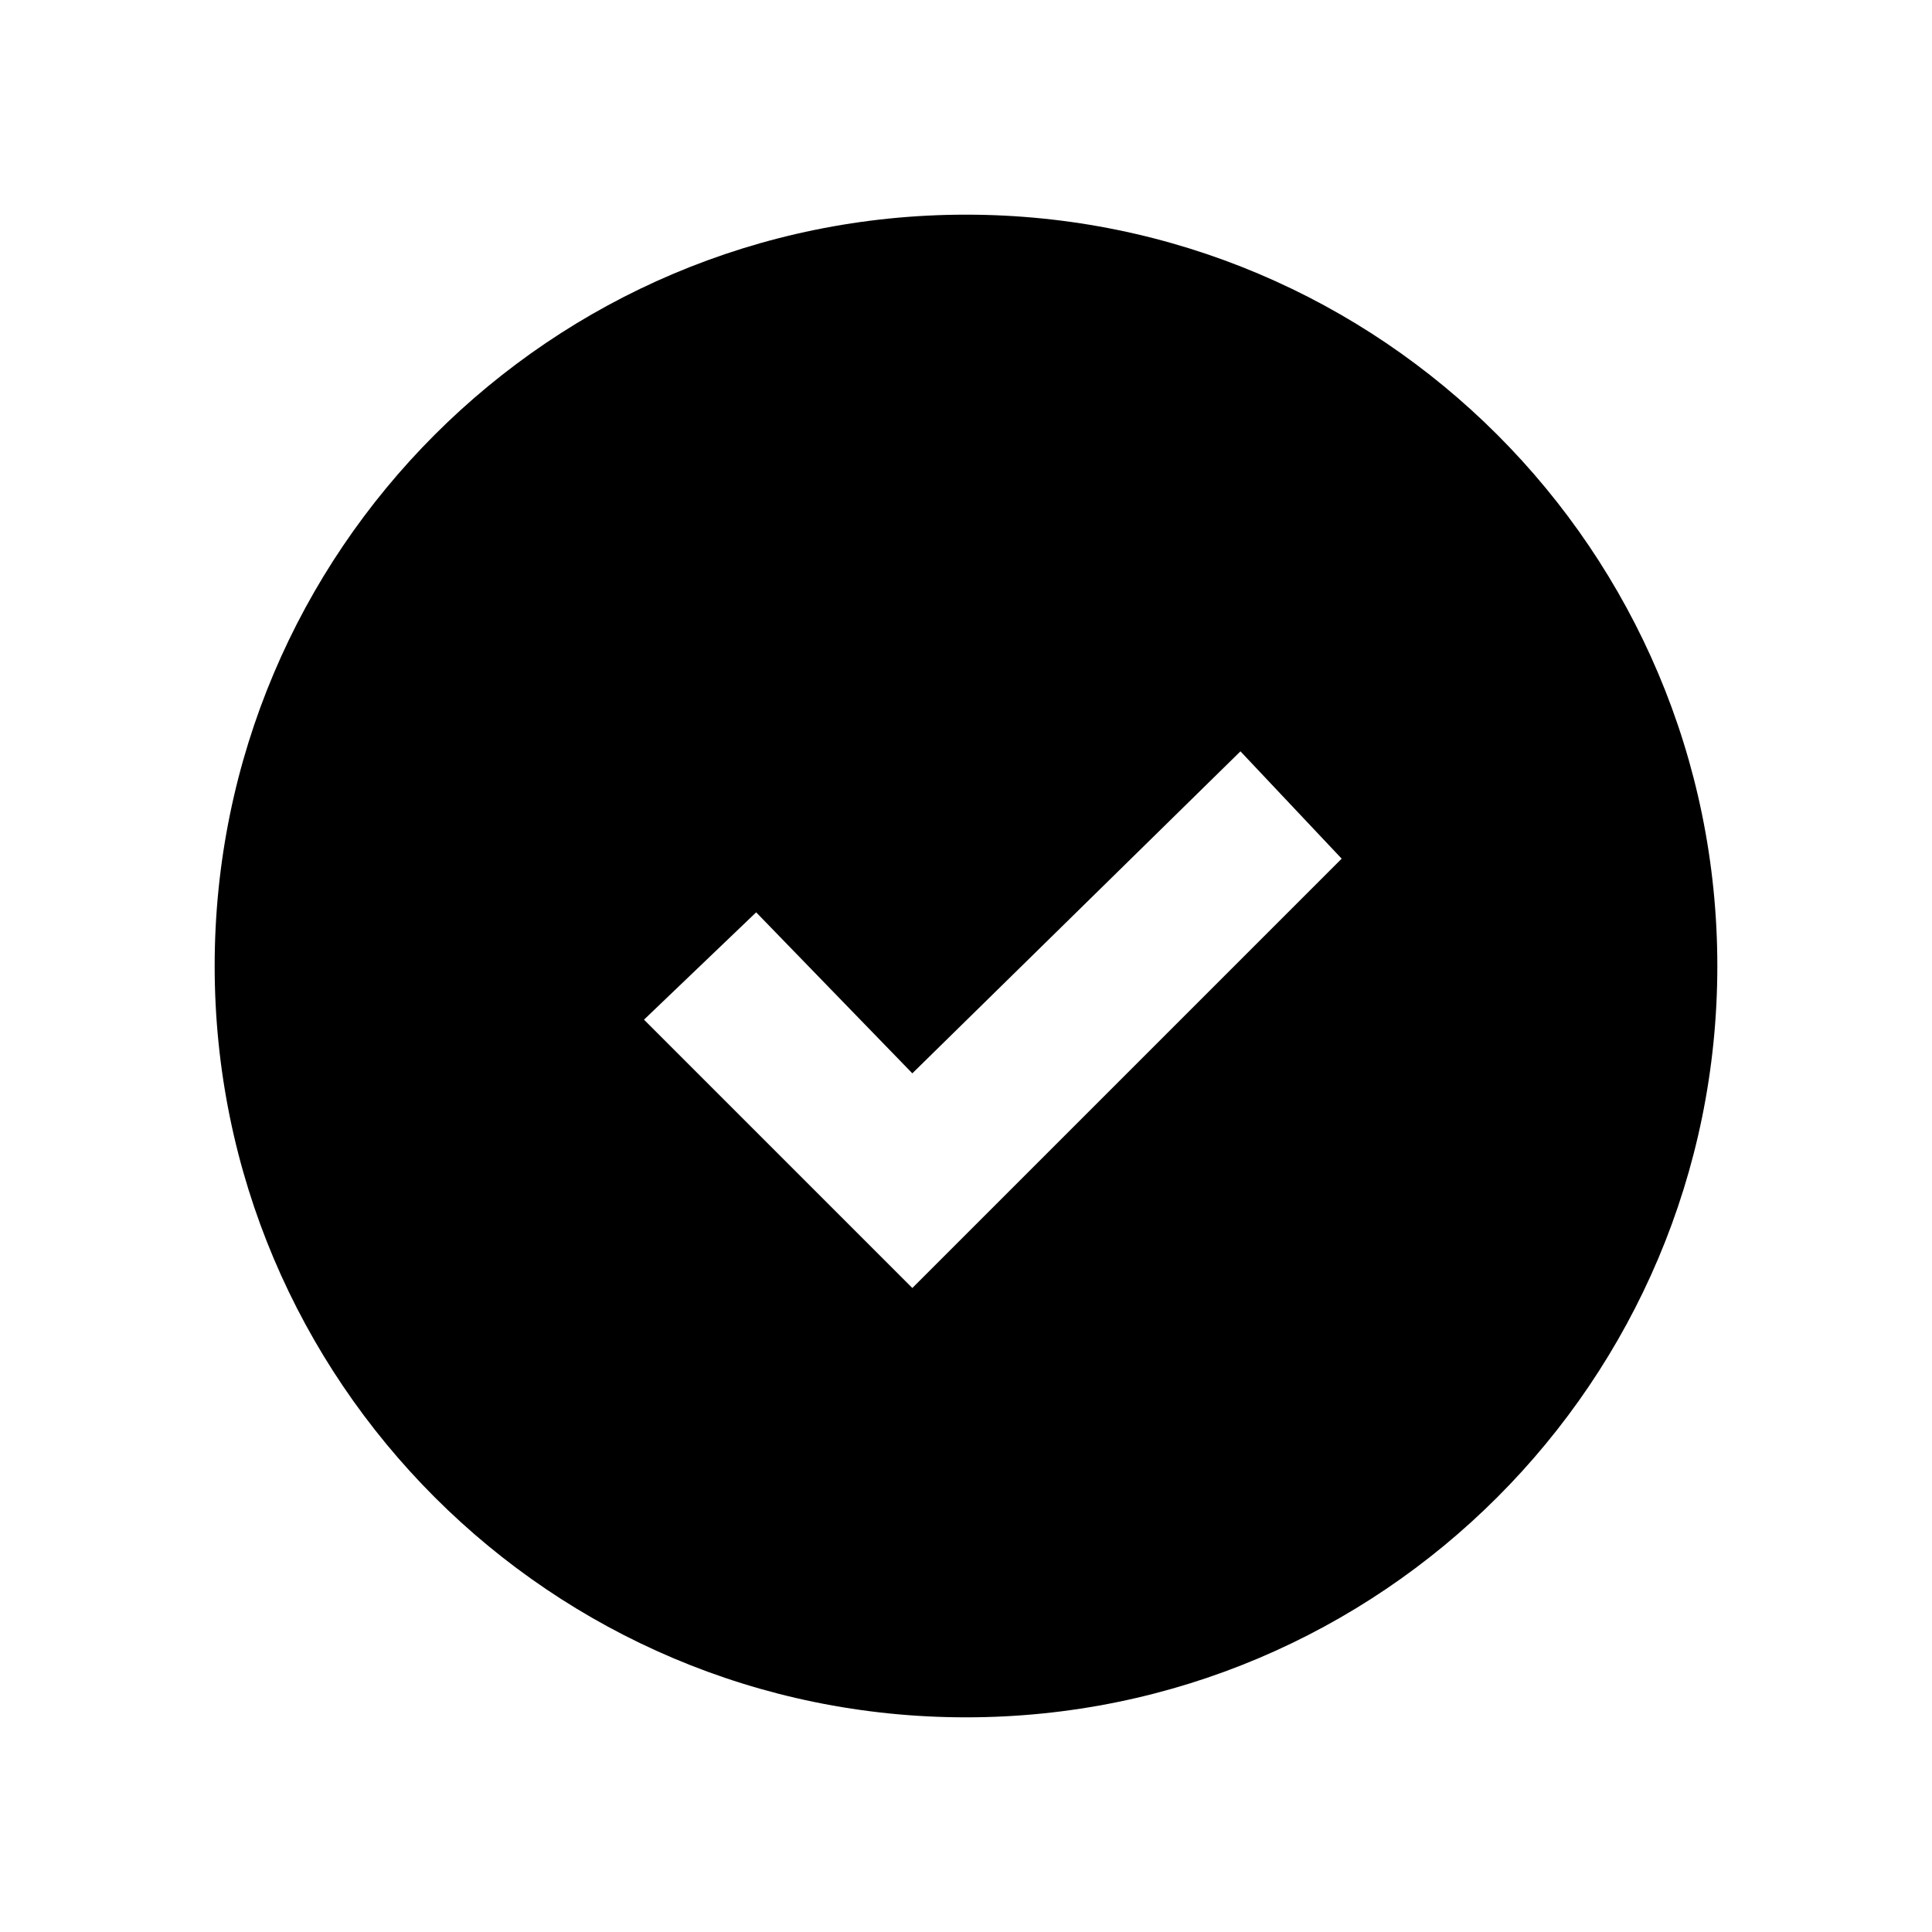
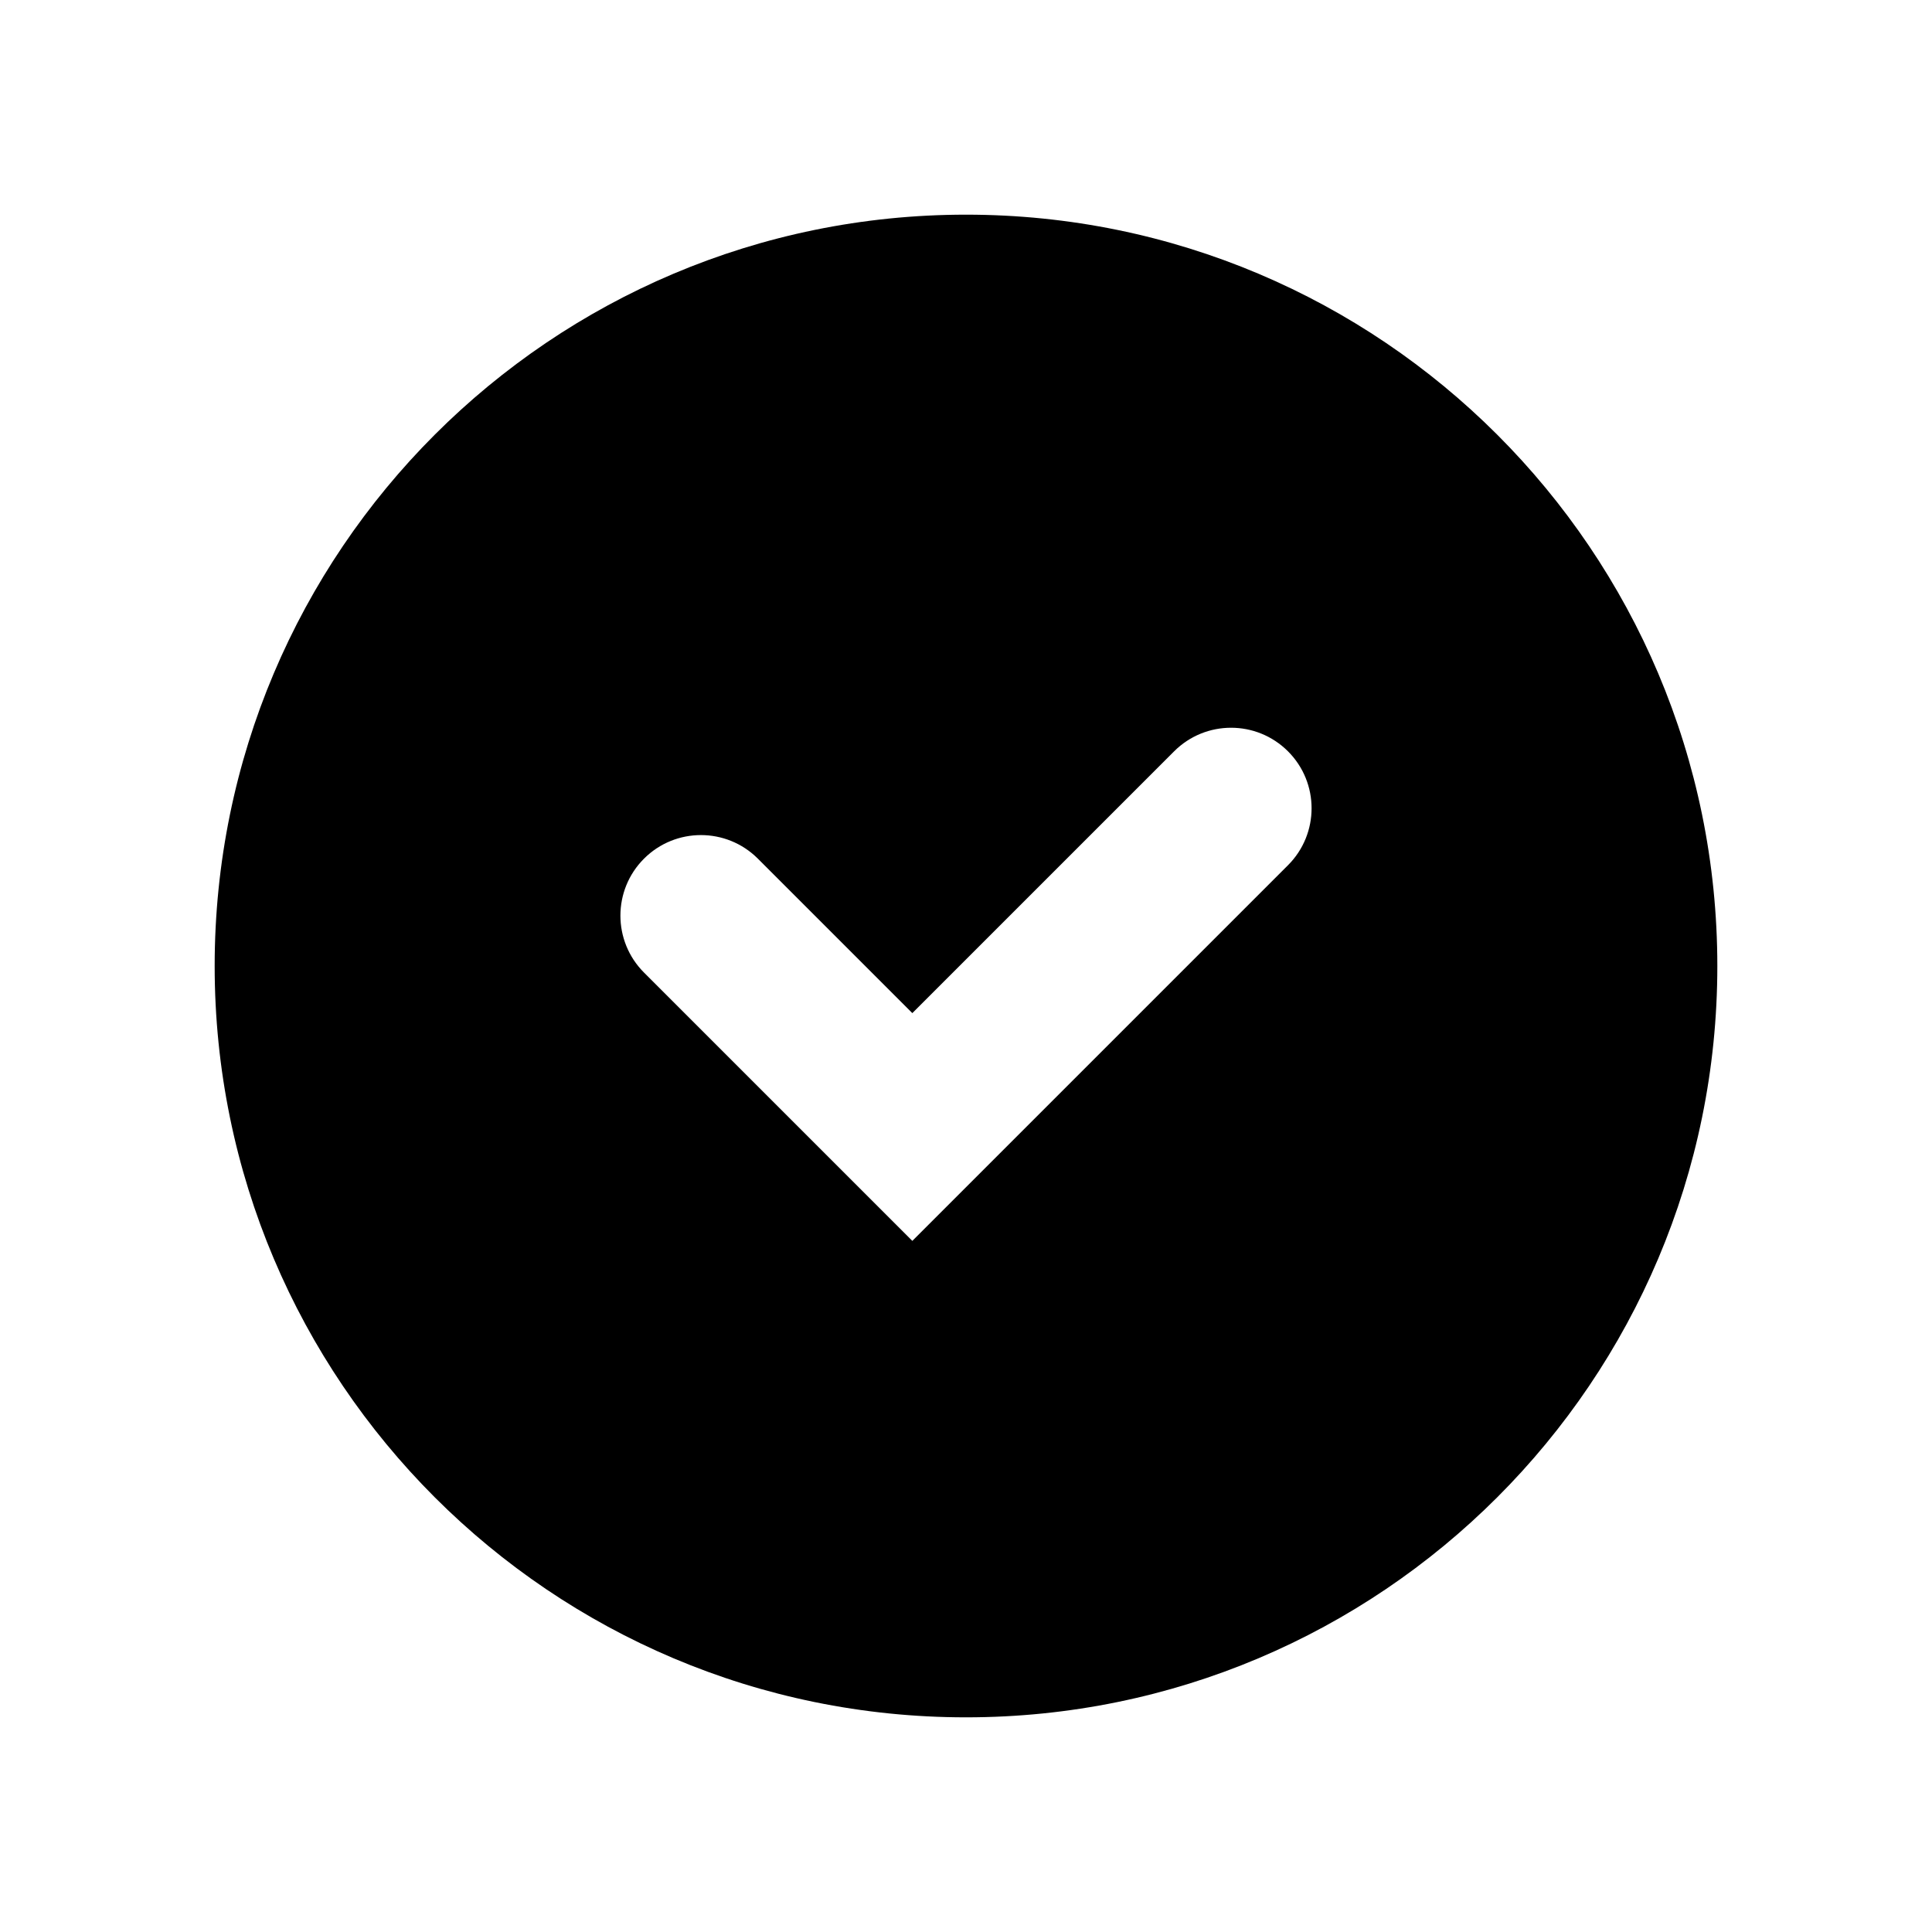
<svg xmlns="http://www.w3.org/2000/svg" width="18" height="18" viewBox="0 0 18 18">
-   <path d="M9,16 C5.134,16 2,12.866 2,9 C2,5.134 5.134,2 9,2 C12.866,2 16,5.134 16,9 C16,12.866 12.866,16 9,16 Z M12.5,8 L11.557,7 L8.5,10 L7.045,8.5 L6,9.5 L8.5,12 L12.5,8 Z" />
+   <path d="M9,16 C5.134,16 2,12.866 2,9 C2,5.134 5.134,2 9,2 C12.866,2 16,5.134 16,9 C16,12.866 12.866,16 9,16 Z M10.939,7 L8.5,9.439 L7.061,8 C6.768,7.707 6.293,7.707 6,8 C5.707,8.293 5.707,8.768 6,9.061 L8.5,11.561 L12,8.061 C12.293,7.768 12.293,7.293 12,7 C11.707,6.707 11.232,6.707 10.939,7 Z" />
</svg>
